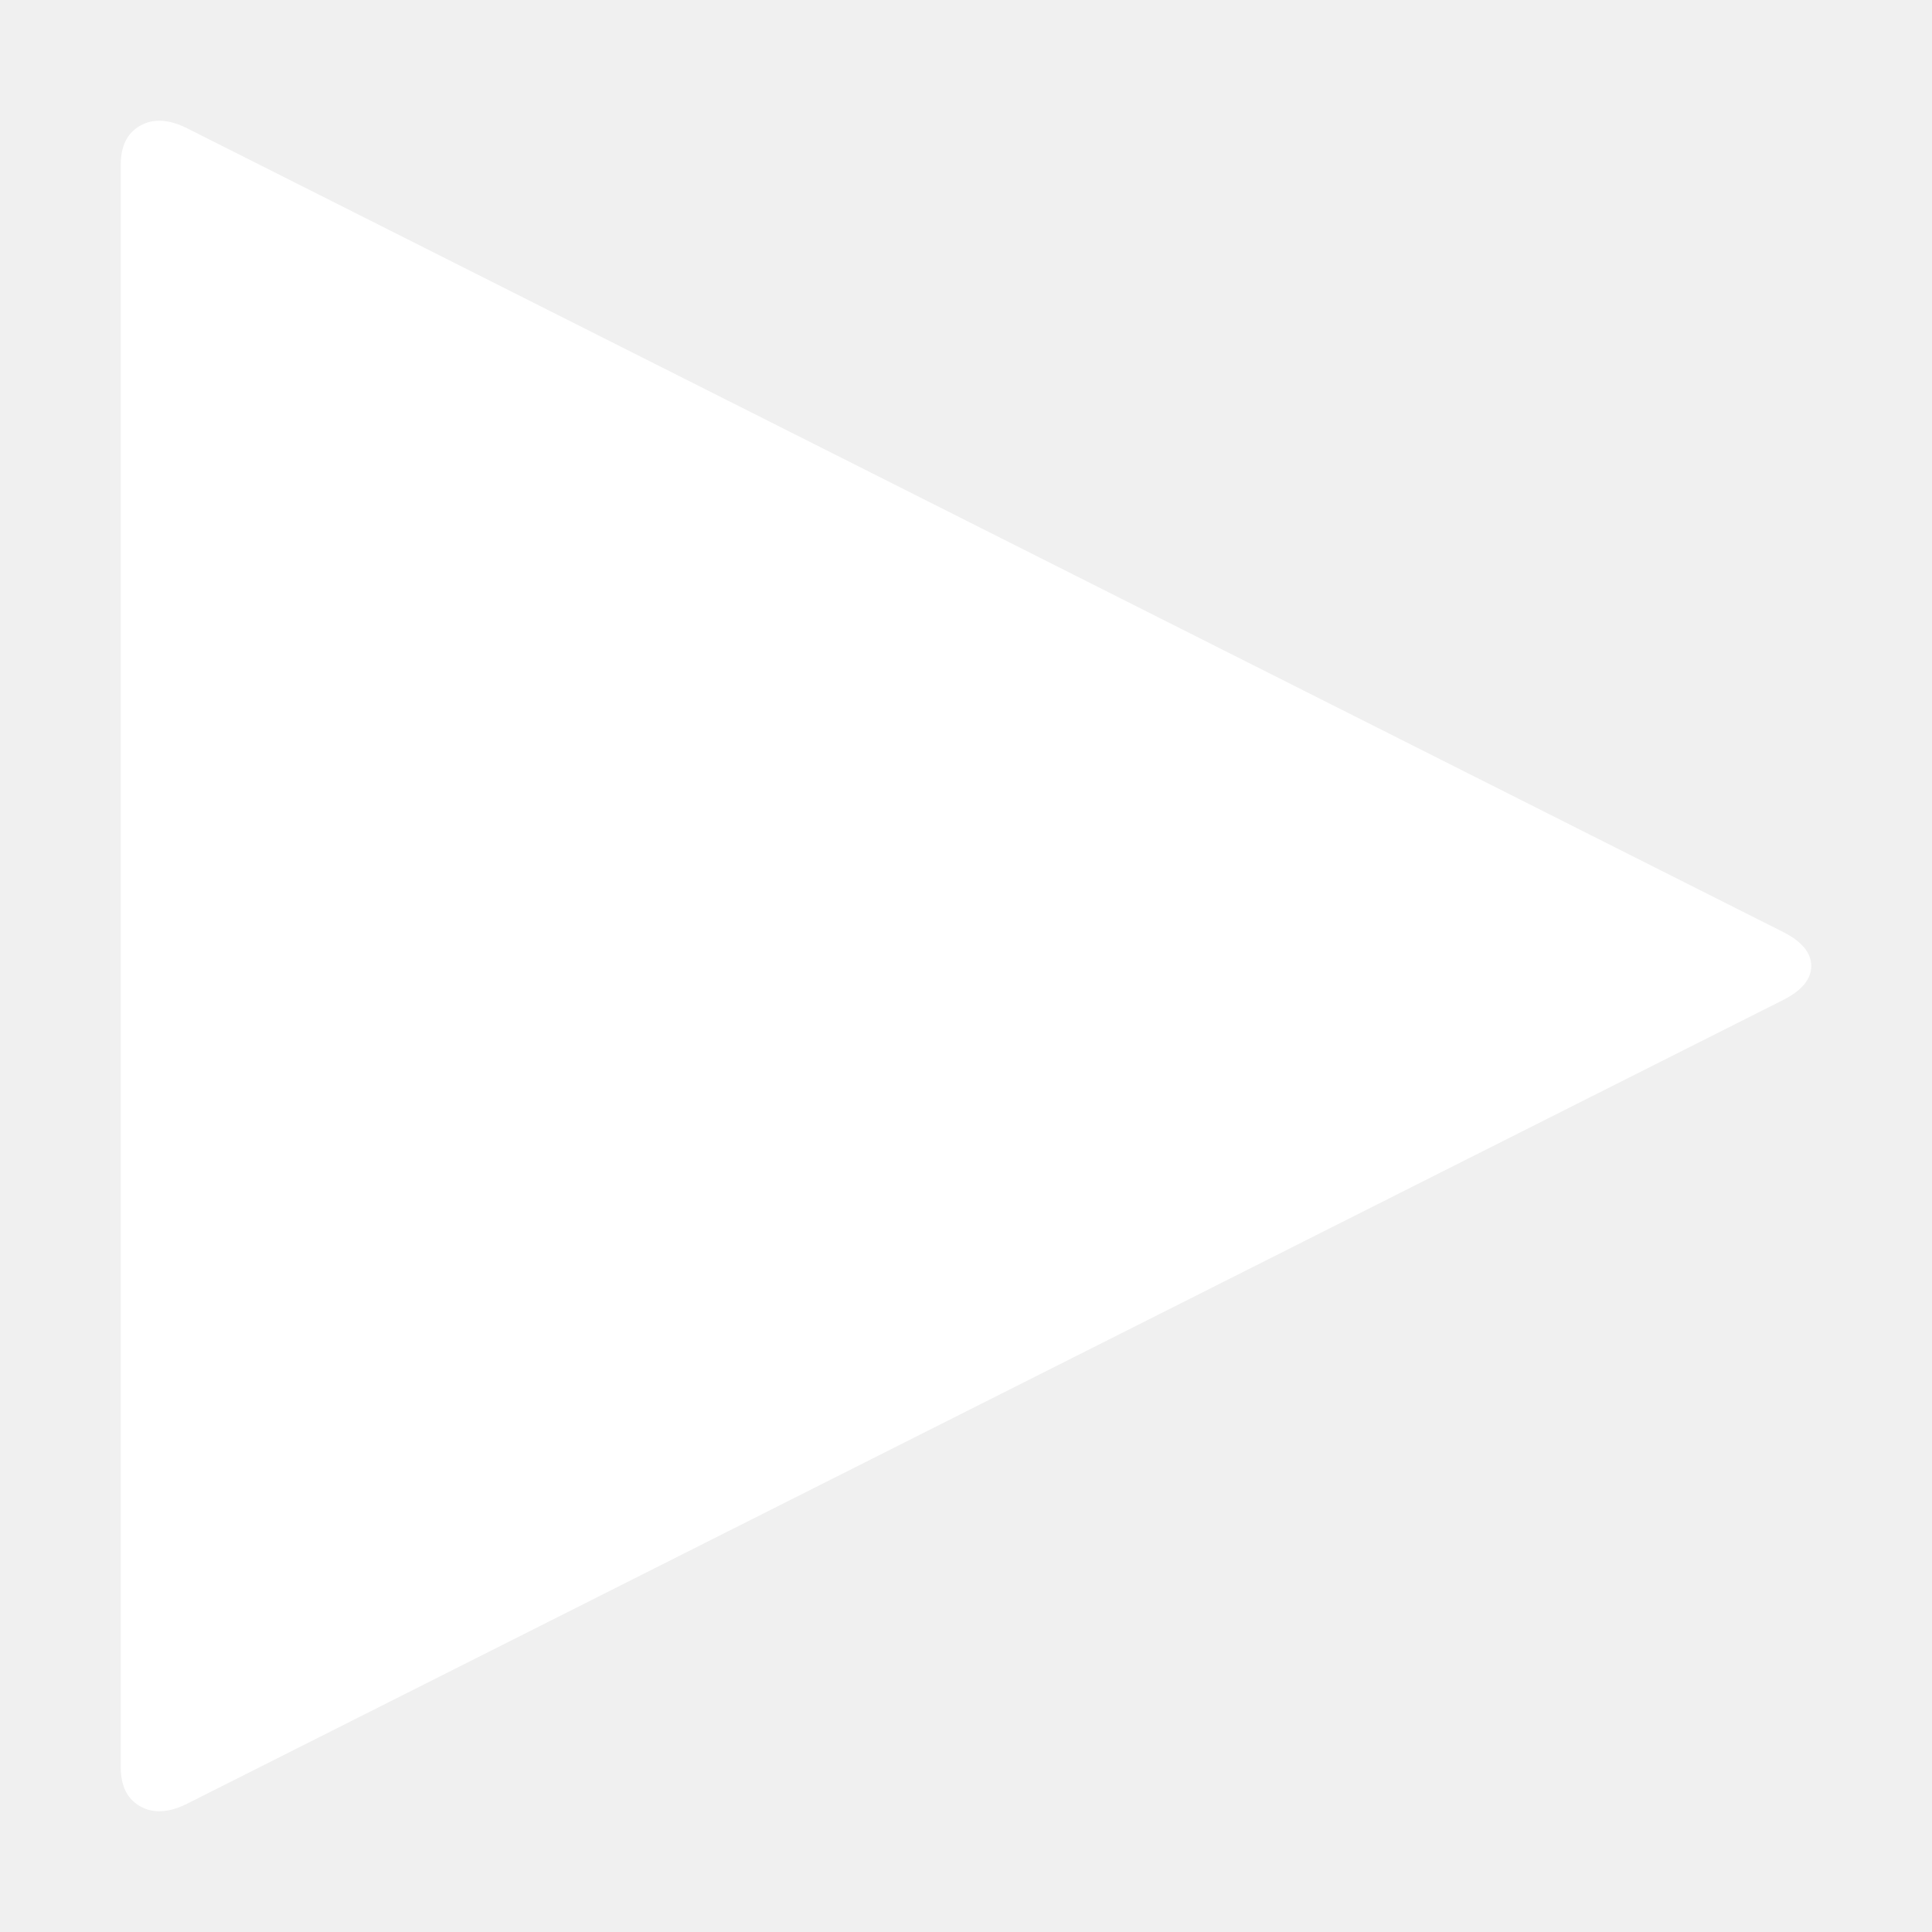
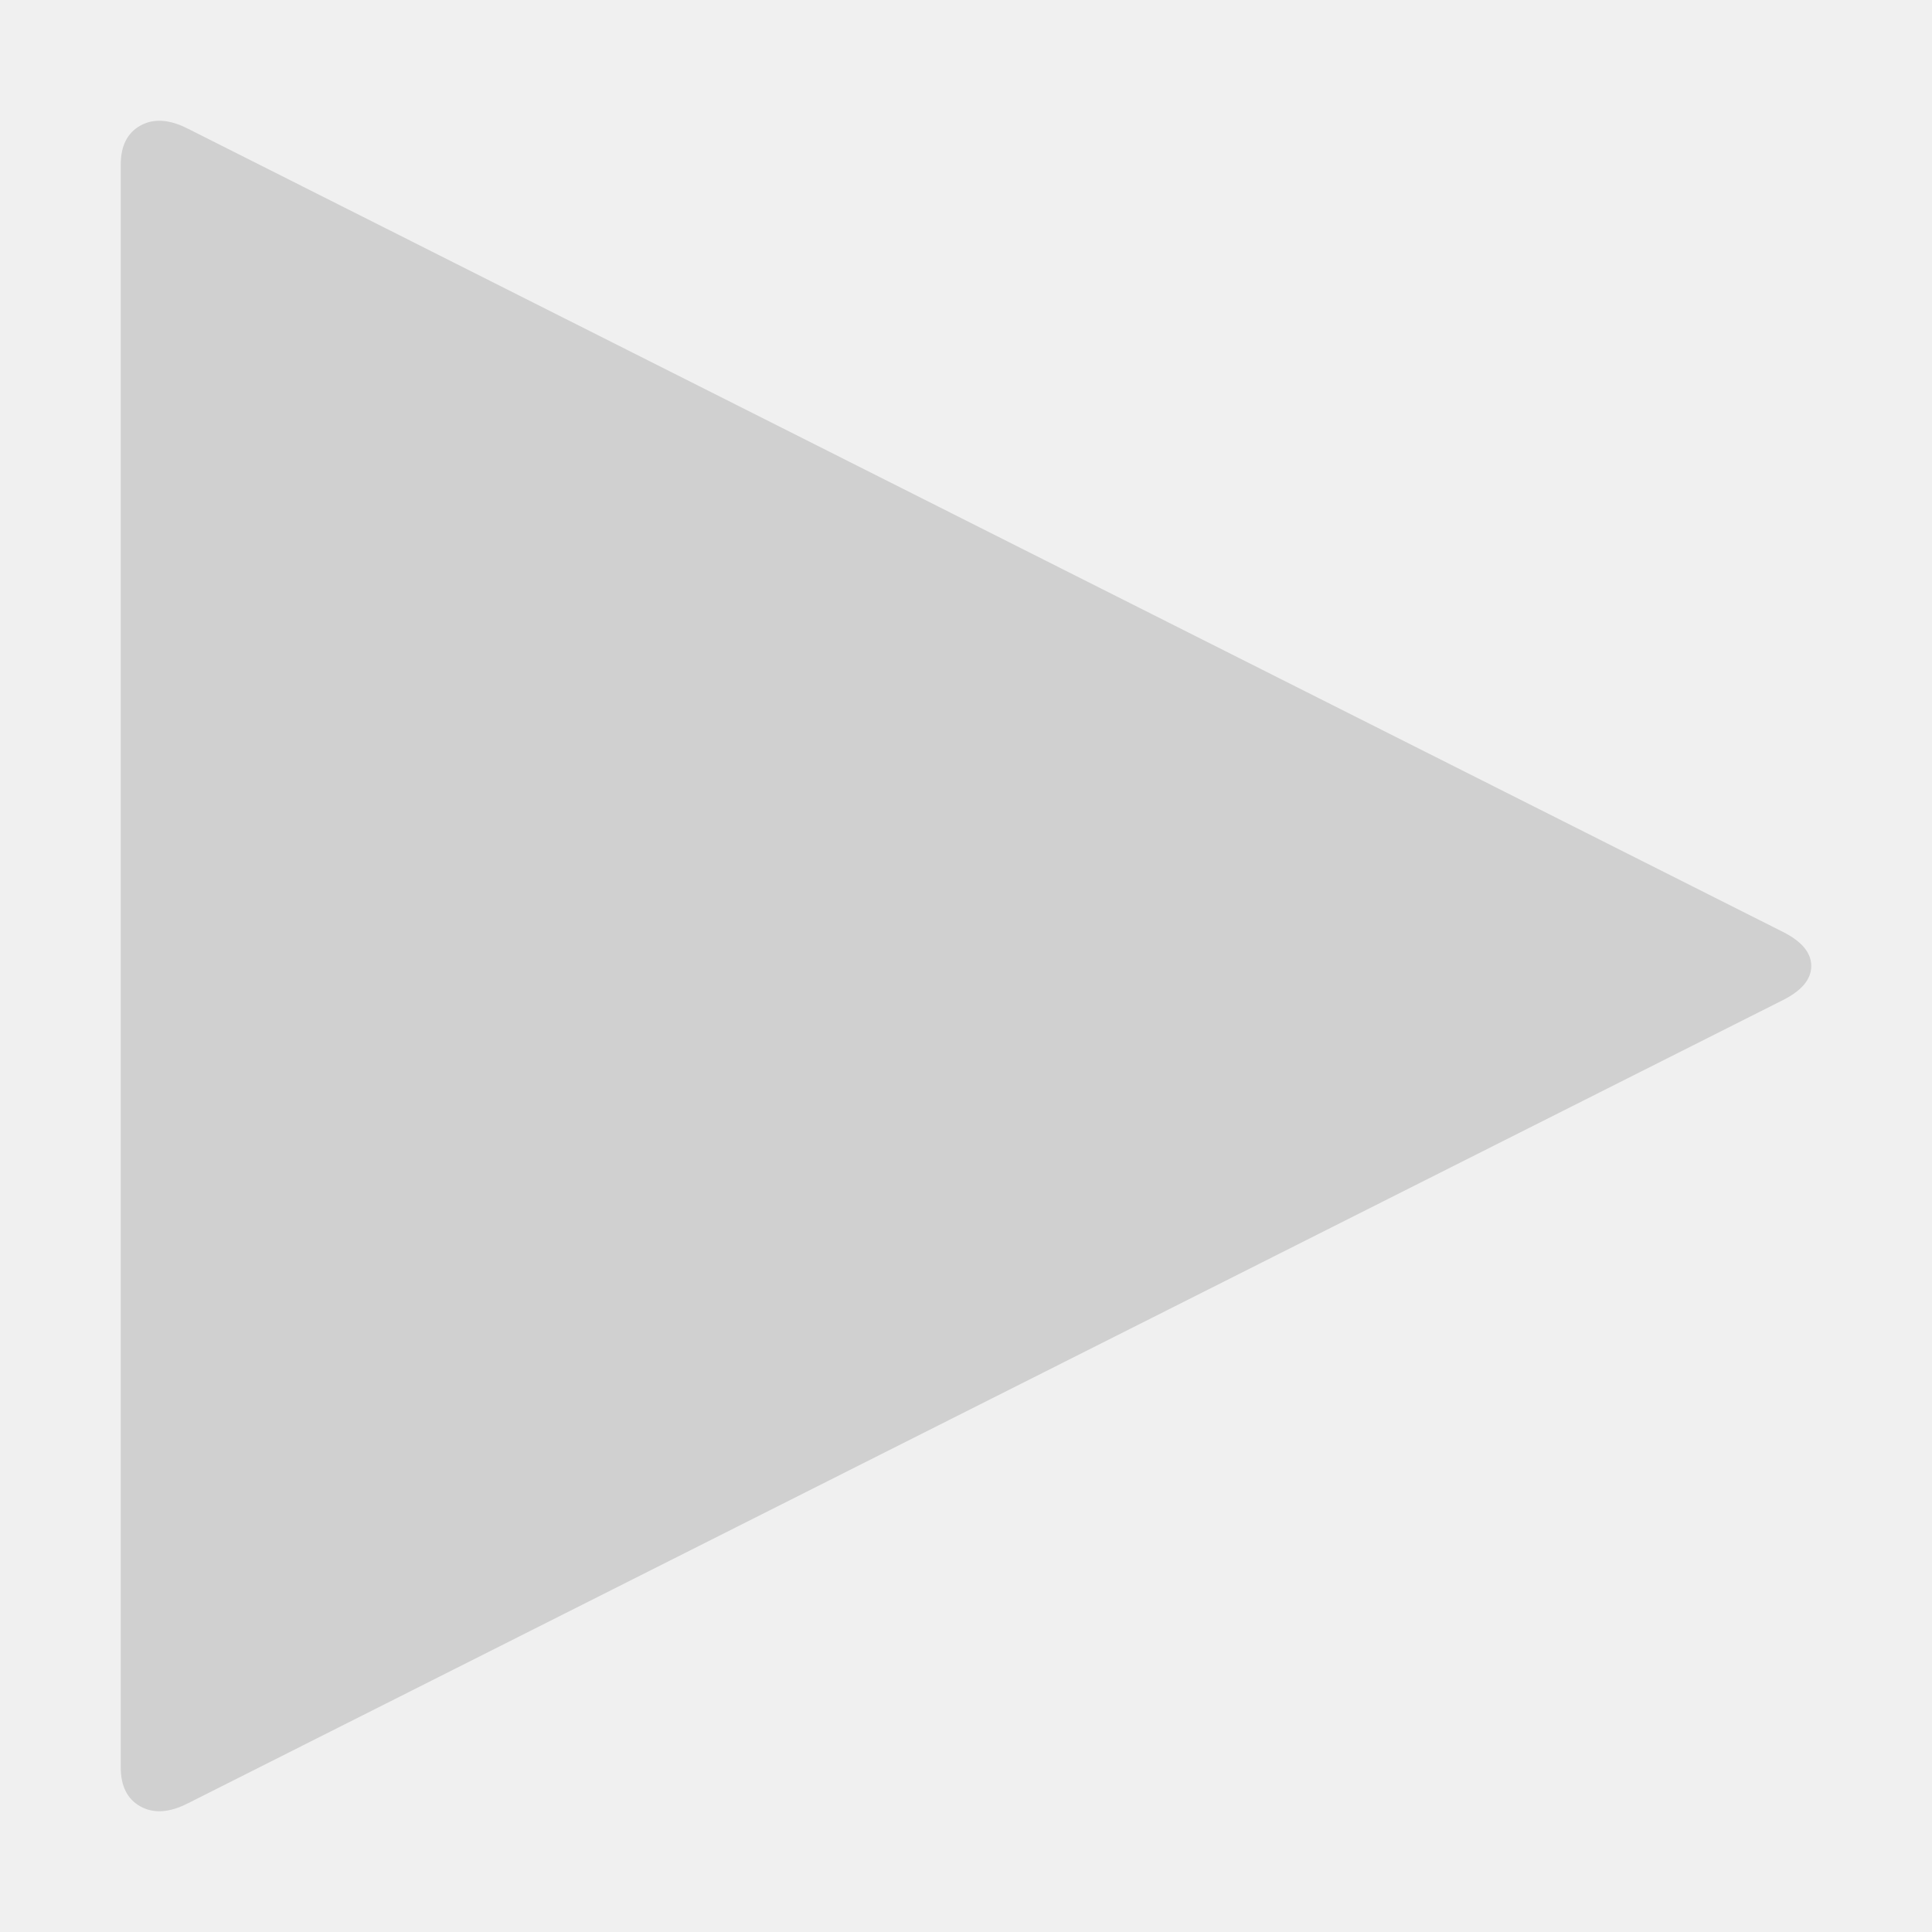
<svg xmlns="http://www.w3.org/2000/svg" viewBox="0 -256 1792 1792" id="svg3001" version="1.1" width="64" height="64">
  <defs id="defs3009" />
-   <g transform="matrix(1.114428,0,0,-1.009857,112,1286.308)" id="g3003" style="fill:#ffffff;fill-opacity:1">
-     <path d="M 1384,609 56,-129 Q 33,-142 16.5,-132 0,-122 0,-96 v 1472 q 0,26 16.5,36 16.5,10 39.5,-3 L 1384,671 q 23,-13 23,-31 0,-18 -23,-31 z" id="path3005" style="fill:#ffffff;fill-opacity:1" />
+   <g transform="matrix(1.114428,0,0,-1.009857,112,1286.308)" id="g3003" style="fill:#d0d0d0;fill-opacity:1">
+     <path d="M 1384,609 56,-129 Q 33,-142 16.5,-132 0,-122 0,-96 v 1472 q 0,26 16.5,36 16.5,10 39.5,-3 L 1384,671 q 23,-13 23,-31 0,-18 -23,-31 z" id="path3005" style="fill:#d0d0d0;fill-opacity:1" />
  </g>
</svg>
